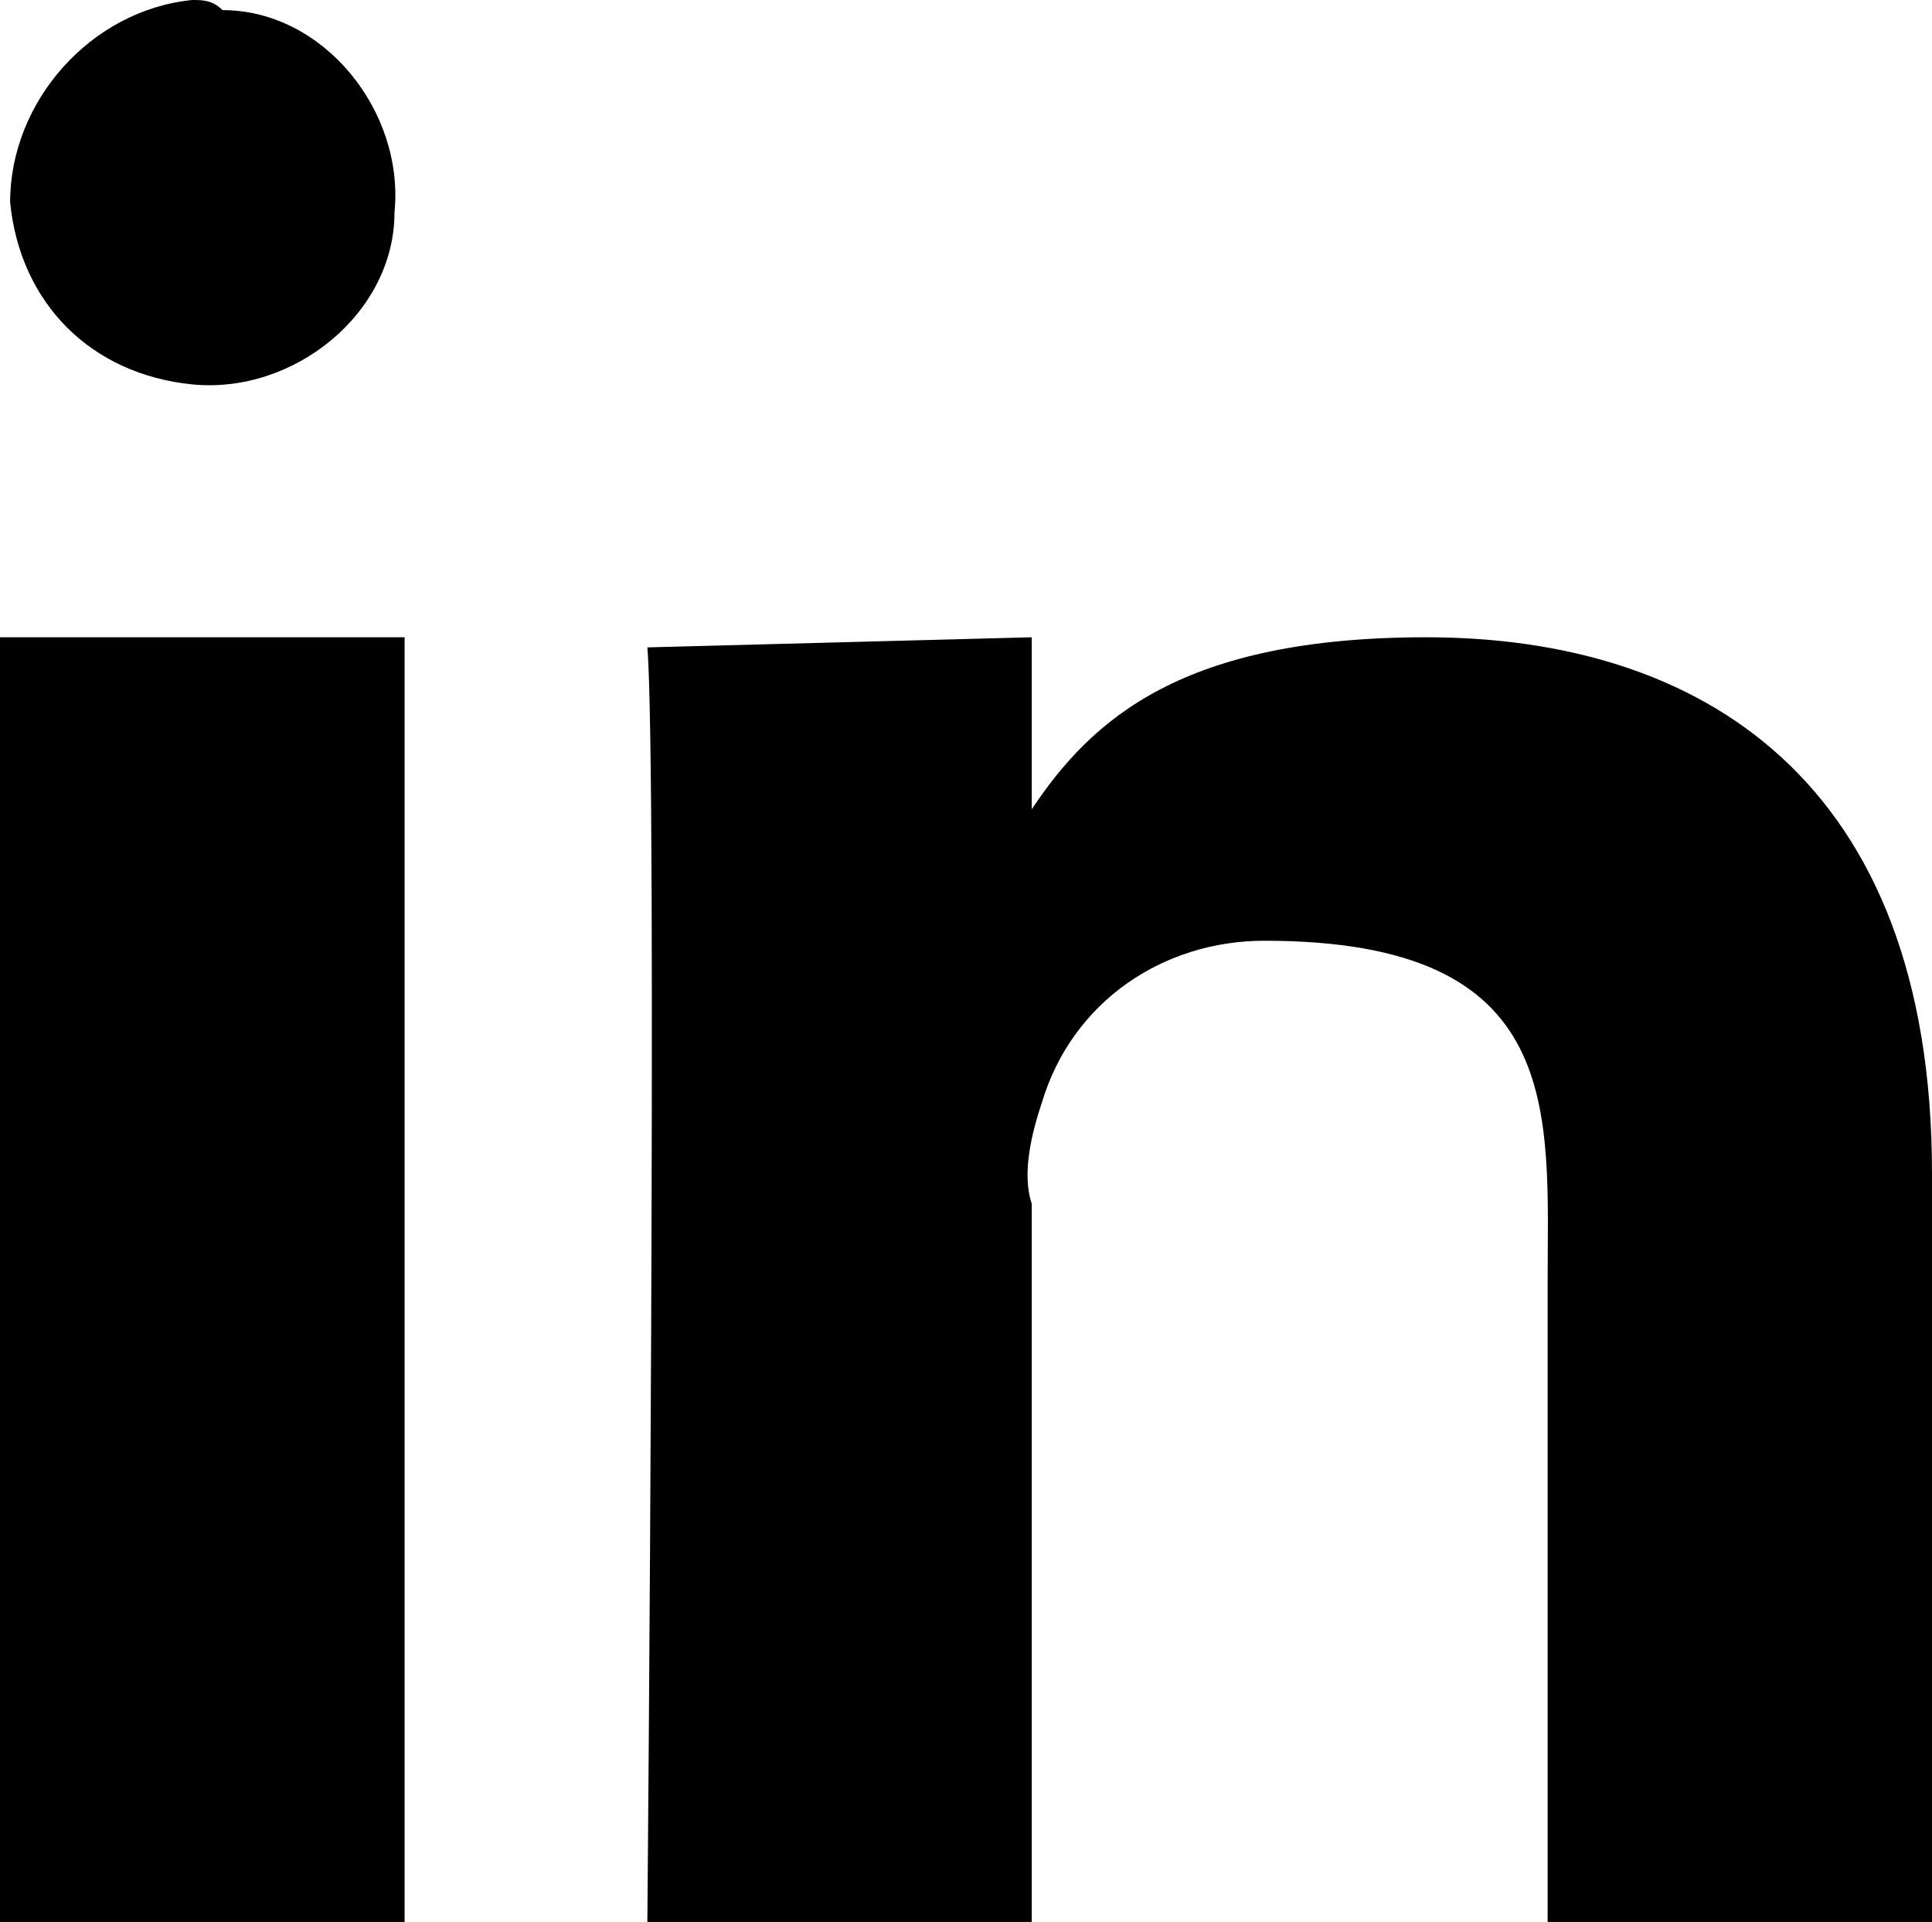
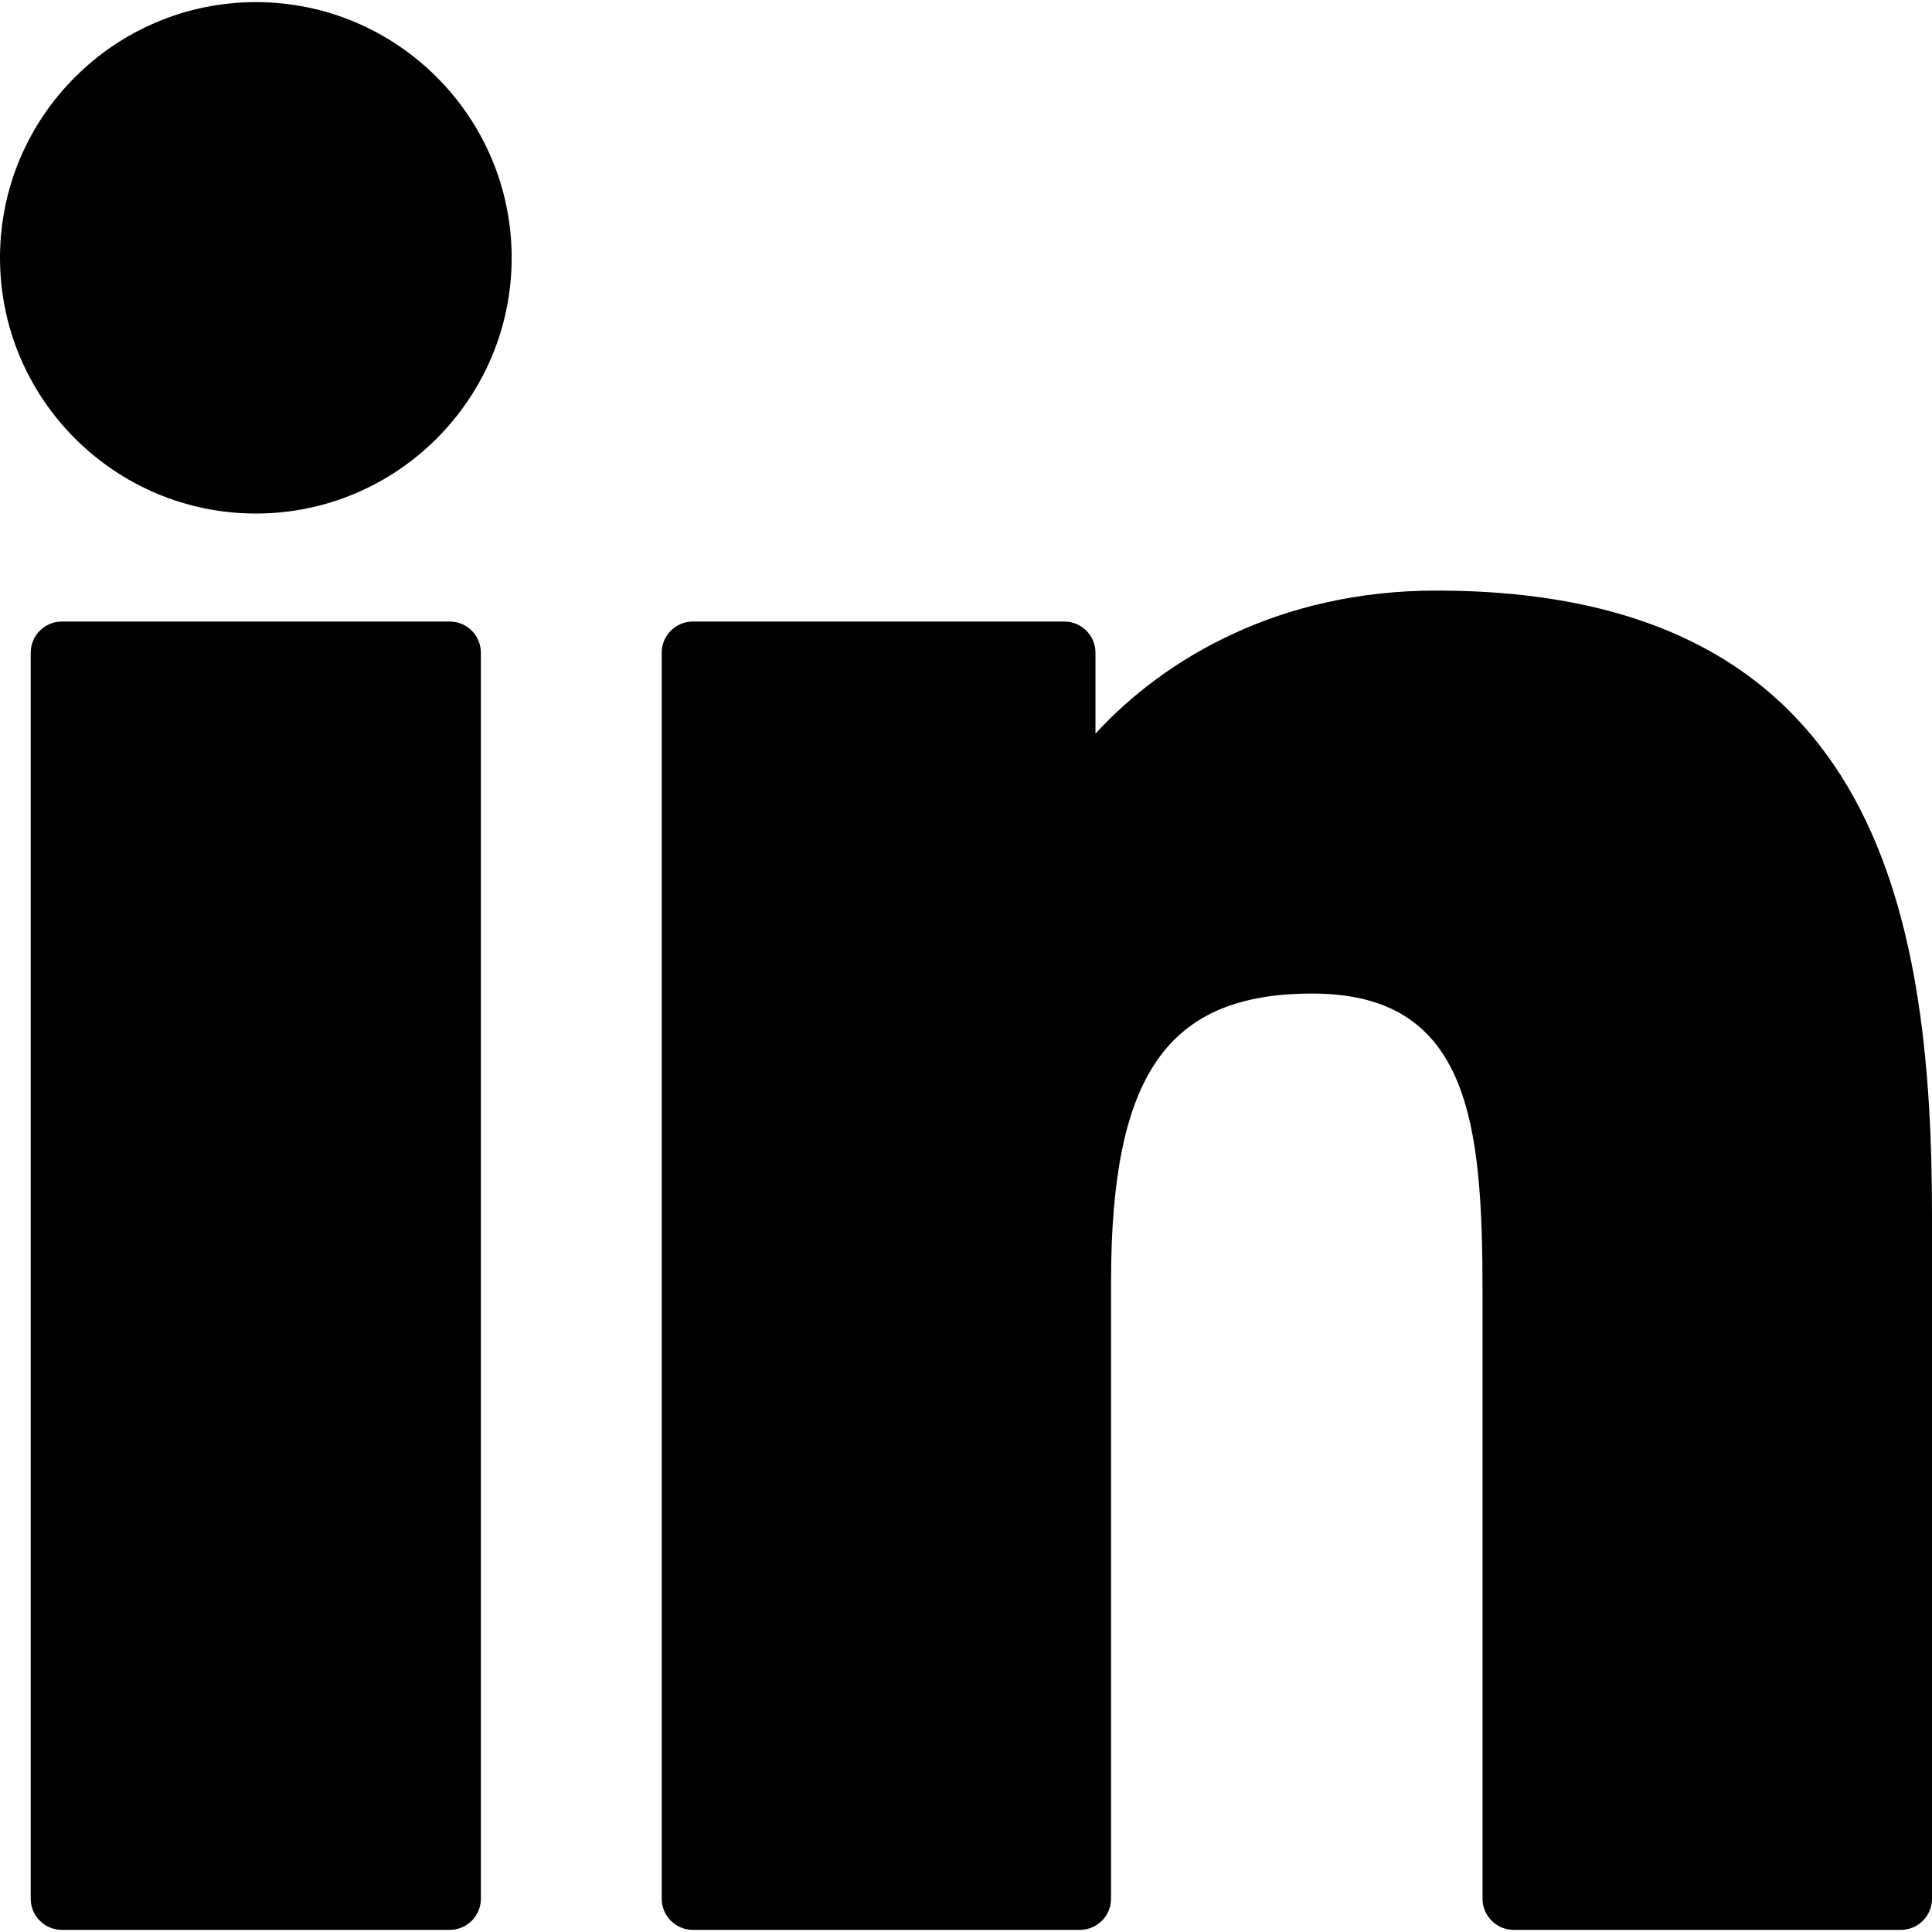
- <svg xmlns="http://www.w3.org/2000/svg" version="1.1" id="Layer_1" x="0px" y="0px" viewBox="0 0 19.1 19" style="enable-background:new 0 0 19.1 19;" xml:space="preserve">
-   <path d="M19.1,11.6V19l-3.8,0v-6.3c0-1.7,0.2-3.4-2.8-3.4c-1,0-1.9,0.6-2.2,1.6c-0.1,0.3-0.2,0.7-0.1,1l0,7.1H6.4  c0,0,0.1-11.4,0-12.6l3.8-0.1V8c0,0,0,0,0,0h0v0c0.6-0.9,1.5-1.7,3.9-1.7C16.8,6.3,19.1,7.7,19.1,11.6L19.1,11.6L19.1,11.6z M1.9,0  c-1,0.1-1.8,1-1.8,2C0.2,3,0.9,3.7,1.9,3.8h0c1,0.1,2-0.7,2-1.7c0.1-1-0.7-2-1.7-2C2.1,0,2,0,1.9,0L1.9,0L1.9,0z M0,19h4V6.3H0V19z" />
+ <svg xmlns="http://www.w3.org/2000/svg" version="1.1" id="Layer_1" x="0px" y="0px" viewBox="0 0 310 310" style="enable-background:new 0 0 310 310;" xml:space="preserve">
+   <g id="XMLID_801_">
+     <path id="XMLID_802_" d="M72.16,99.73H9.927c-2.762,0-5,2.239-5,5v199.928c0,2.762,2.238,5,5,5H72.16c2.762,0,5-2.238,5-5V104.73   C77.16,101.969,74.922,99.73,72.16,99.73z" />
+     <path id="XMLID_803_" d="M41.066,0.341C18.422,0.341,0,18.743,0,41.362C0,63.991,18.422,82.4,41.066,82.4   c22.626,0,41.033-18.41,41.033-41.038C82.1,18.743,63.692,0.341,41.066,0.341z" />
+     <path id="XMLID_804_" d="M230.454,94.761c-24.995,0-43.472,10.745-54.679,22.954V104.73c0-2.761-2.238-5-5-5h-59.599   c-2.762,0-5,2.239-5,5v199.928c0,2.762,2.238,5,5,5h62.097c2.762,0,5-2.238,5-5v-98.918c0-33.333,9.054-46.319,32.29-46.319   c25.306,0,27.317,20.818,27.317,48.034v97.204c0,2.762,2.238,5,5,5H305c2.762,0,5-2.238,5-5V194.995   C310,145.43,300.549,94.761,230.454,94.761z" />
+   </g>
</svg>
